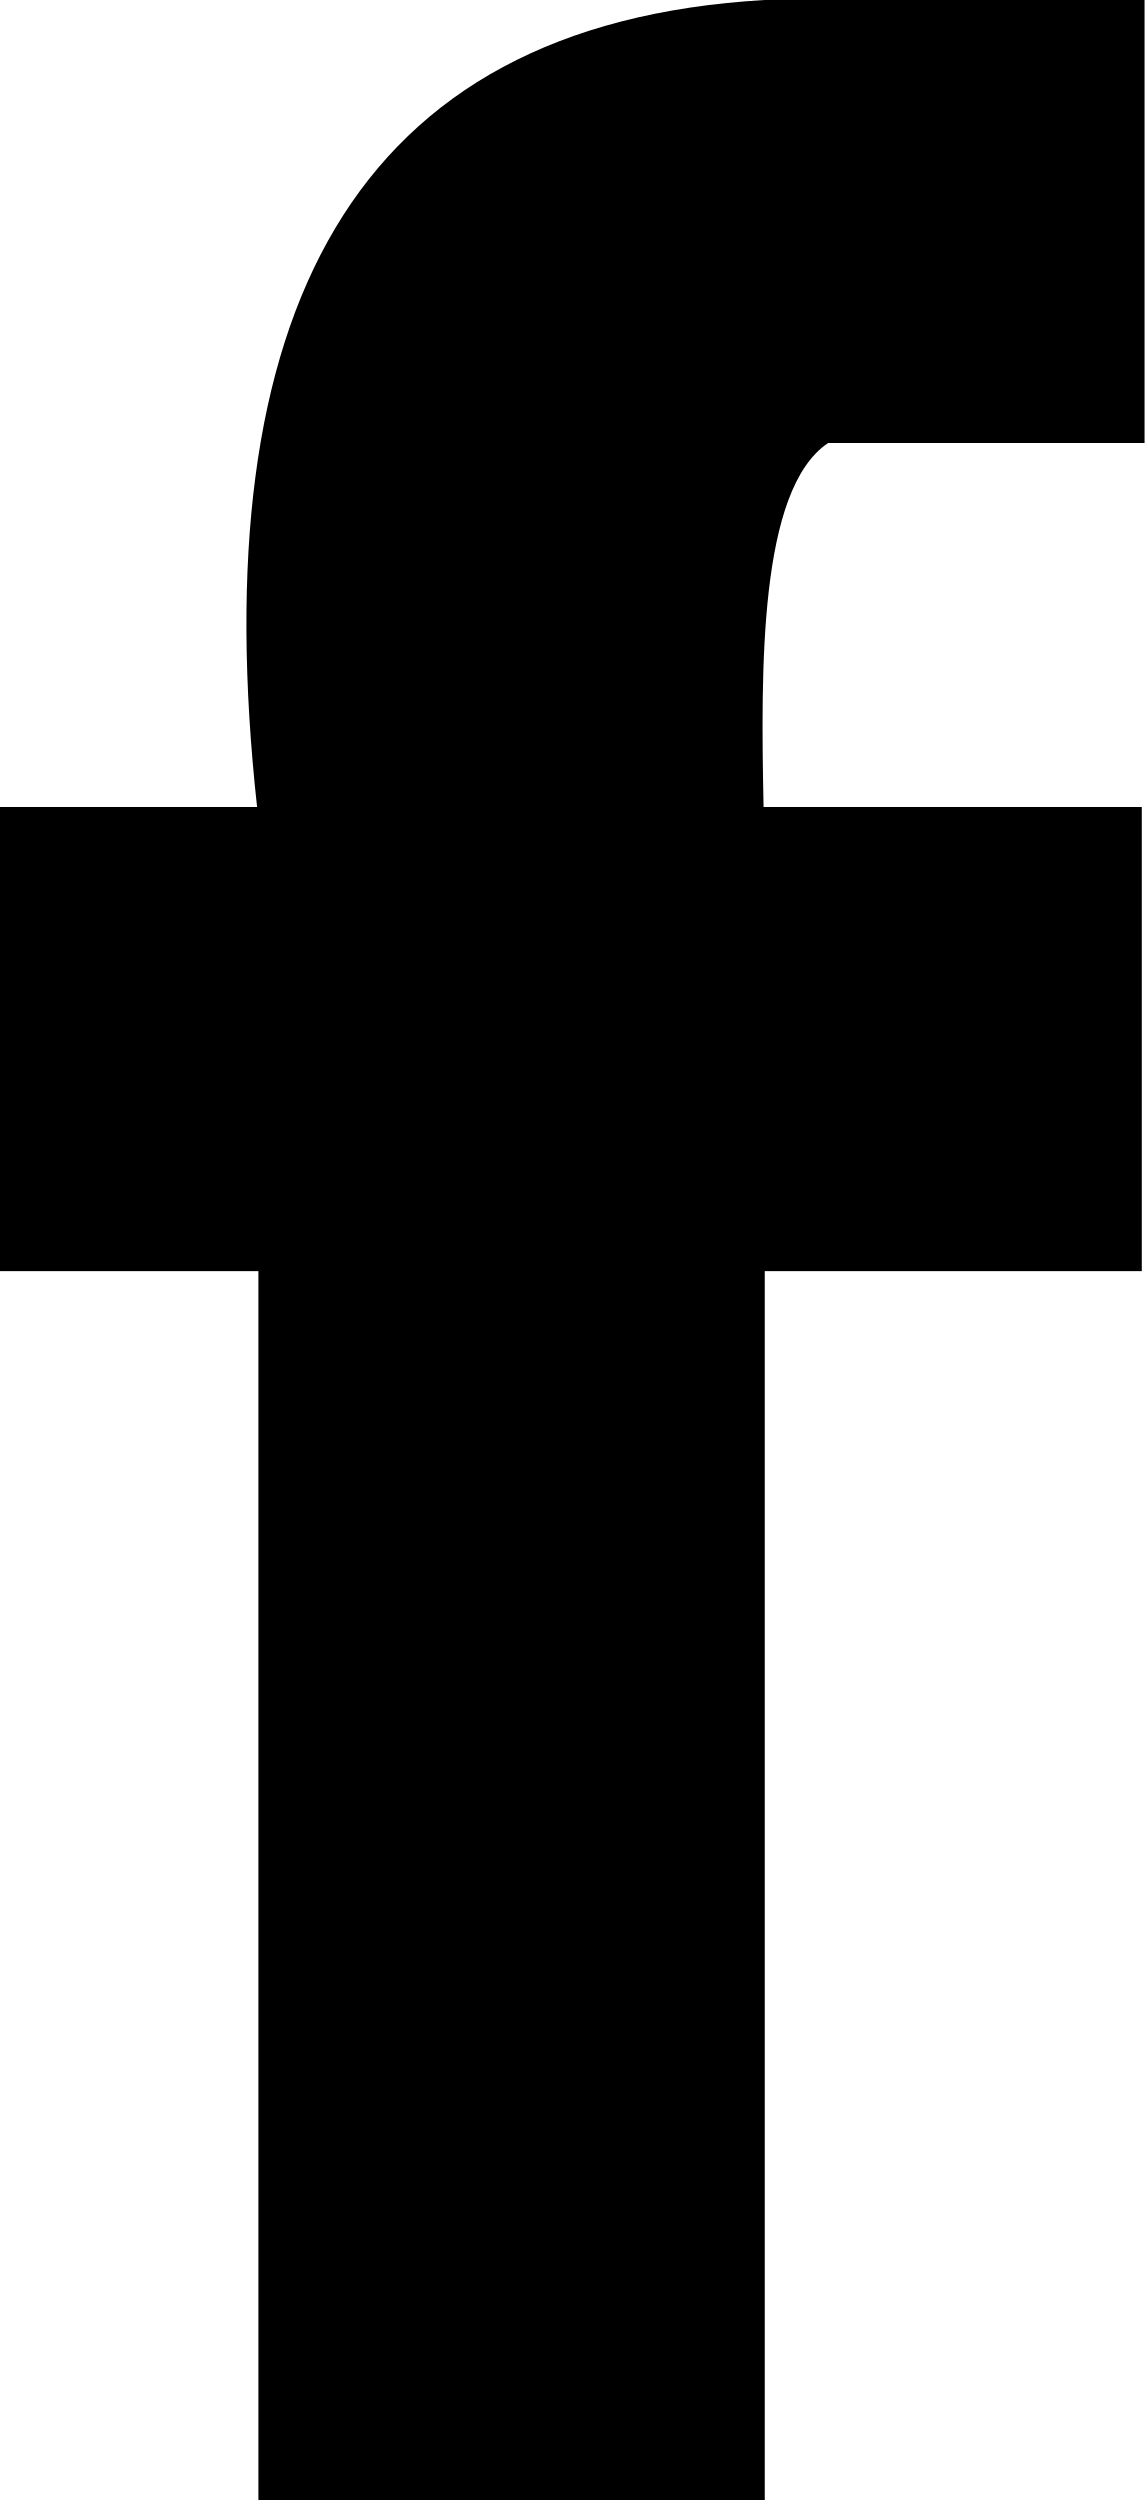
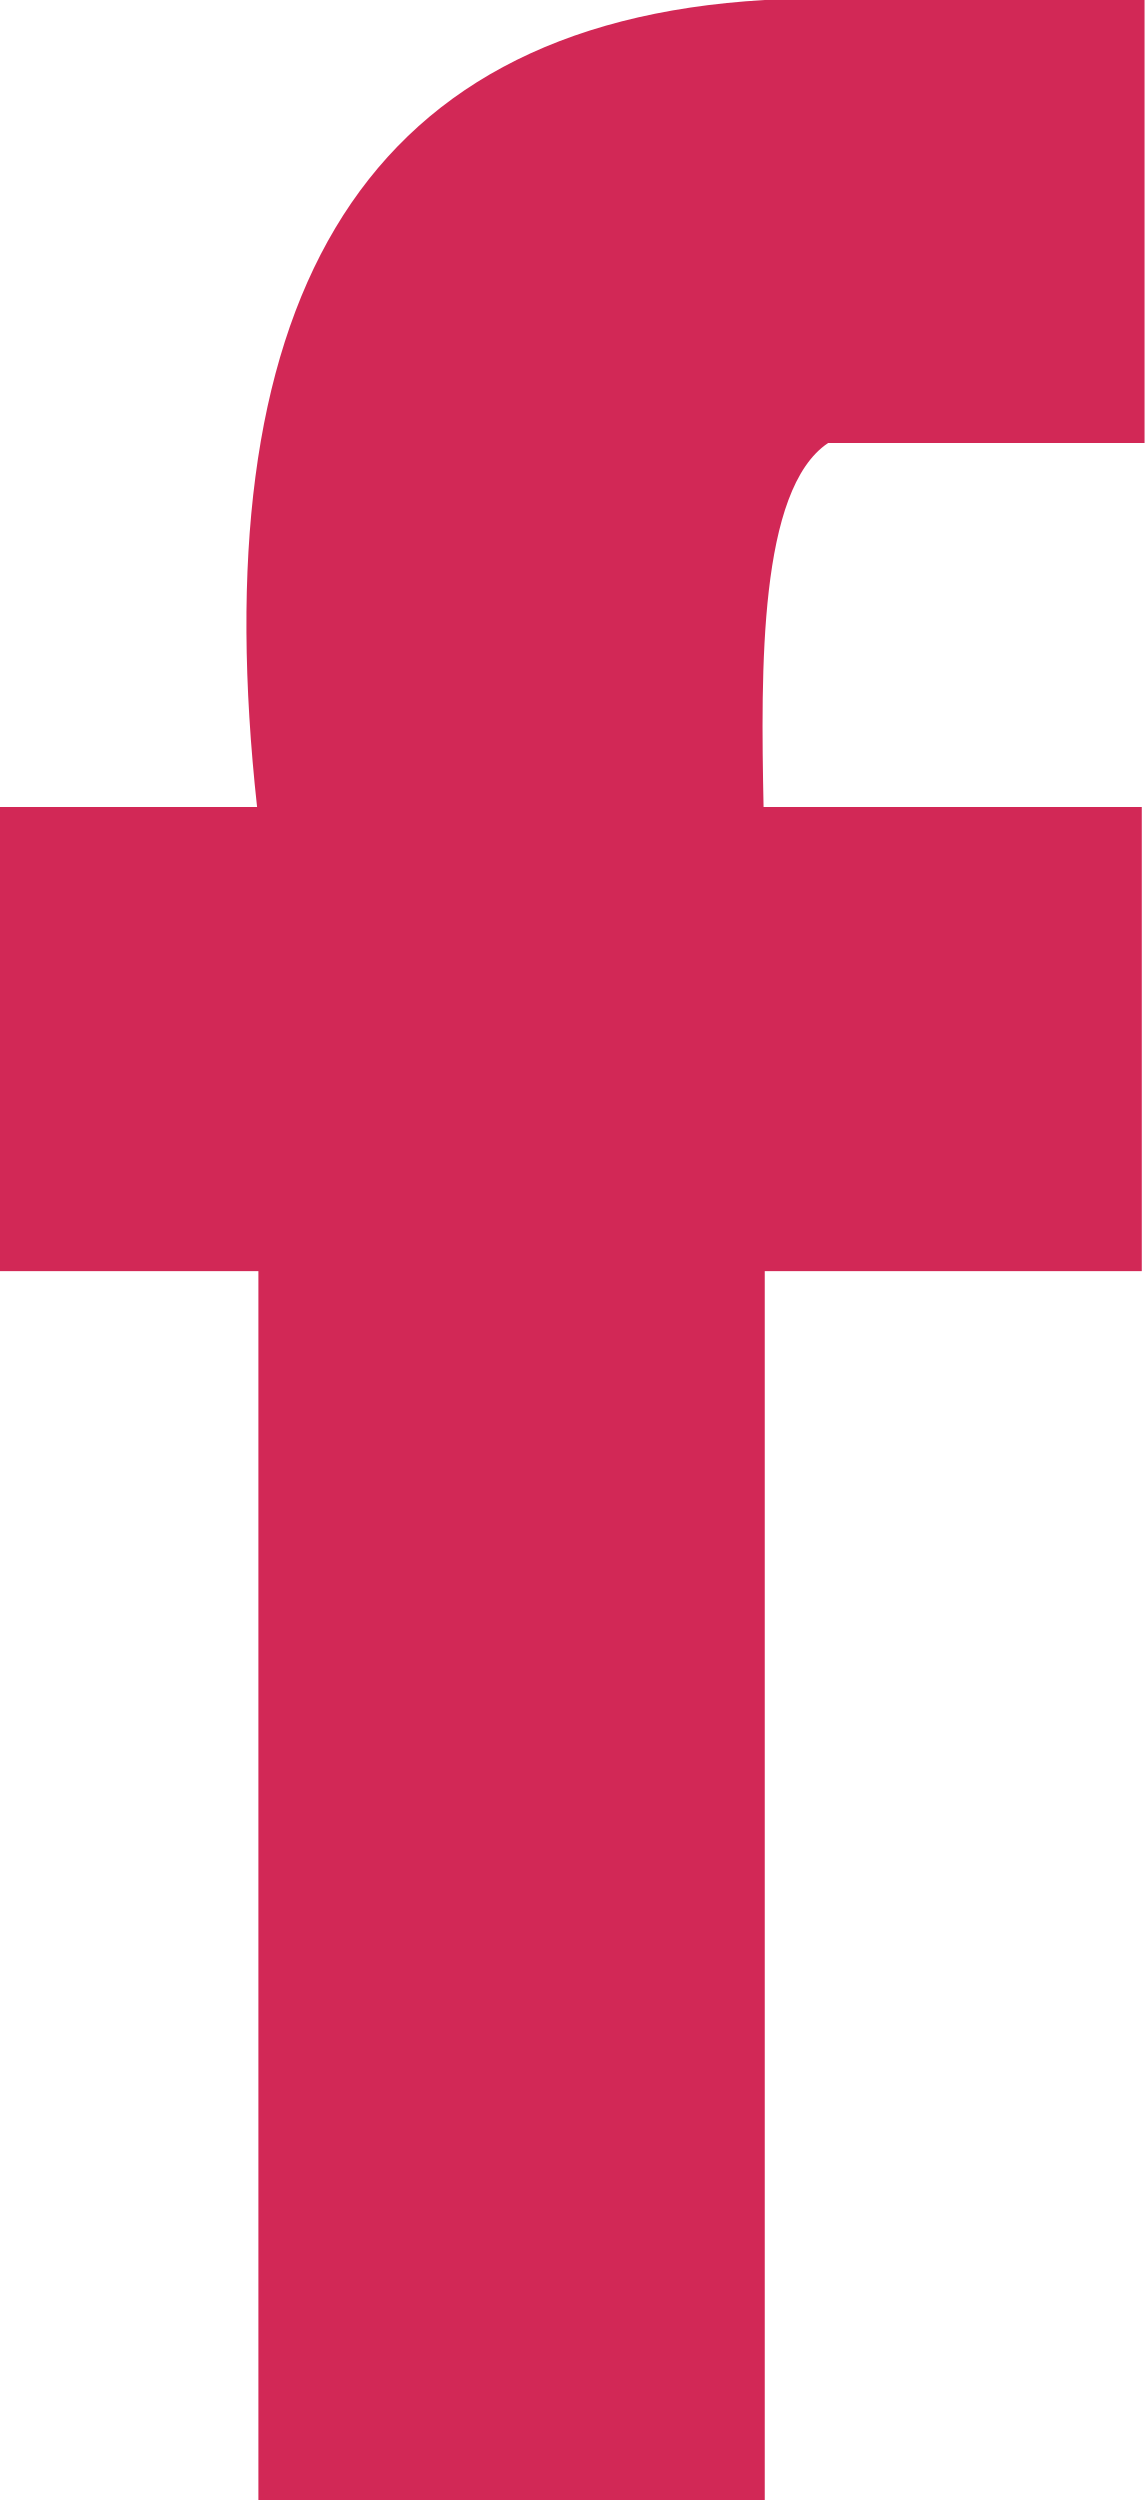
- <svg xmlns="http://www.w3.org/2000/svg" version="1.0" id="Layer_1" x="0px" y="0px" width="8.673px" height="18.944px" viewBox="0 0 8.673 18.944" enable-background="new 0 0 8.673 18.944" xml:space="preserve">
+ <svg xmlns="http://www.w3.org/2000/svg" version="1.0" id="Layer_1" x="0px" y="0px" width="8.673px" height="18.944px" viewBox="0 0 8.673 18.944" enable-background="new 0 0 8.673 18.944" xml:space="preserve" fill="#d22856">
  <path d="M6.275,3.357c0.799,0,1.599,0,2.398,0c0-1.119,0-2.238,0-3.357c-0.959,0-1.92,0-2.878,0C2.656,0.181,1.54,2.387,1.948,6.115 H0v3.517h1.958c0,3.104,0,6.208,0,9.312c1.279,0,2.558,0,3.837,0c0-3.104,0-6.208,0-9.312h2.857V6.115H5.786 C5.765,5.07,5.75,3.709,6.275,3.357z" />
</svg>
